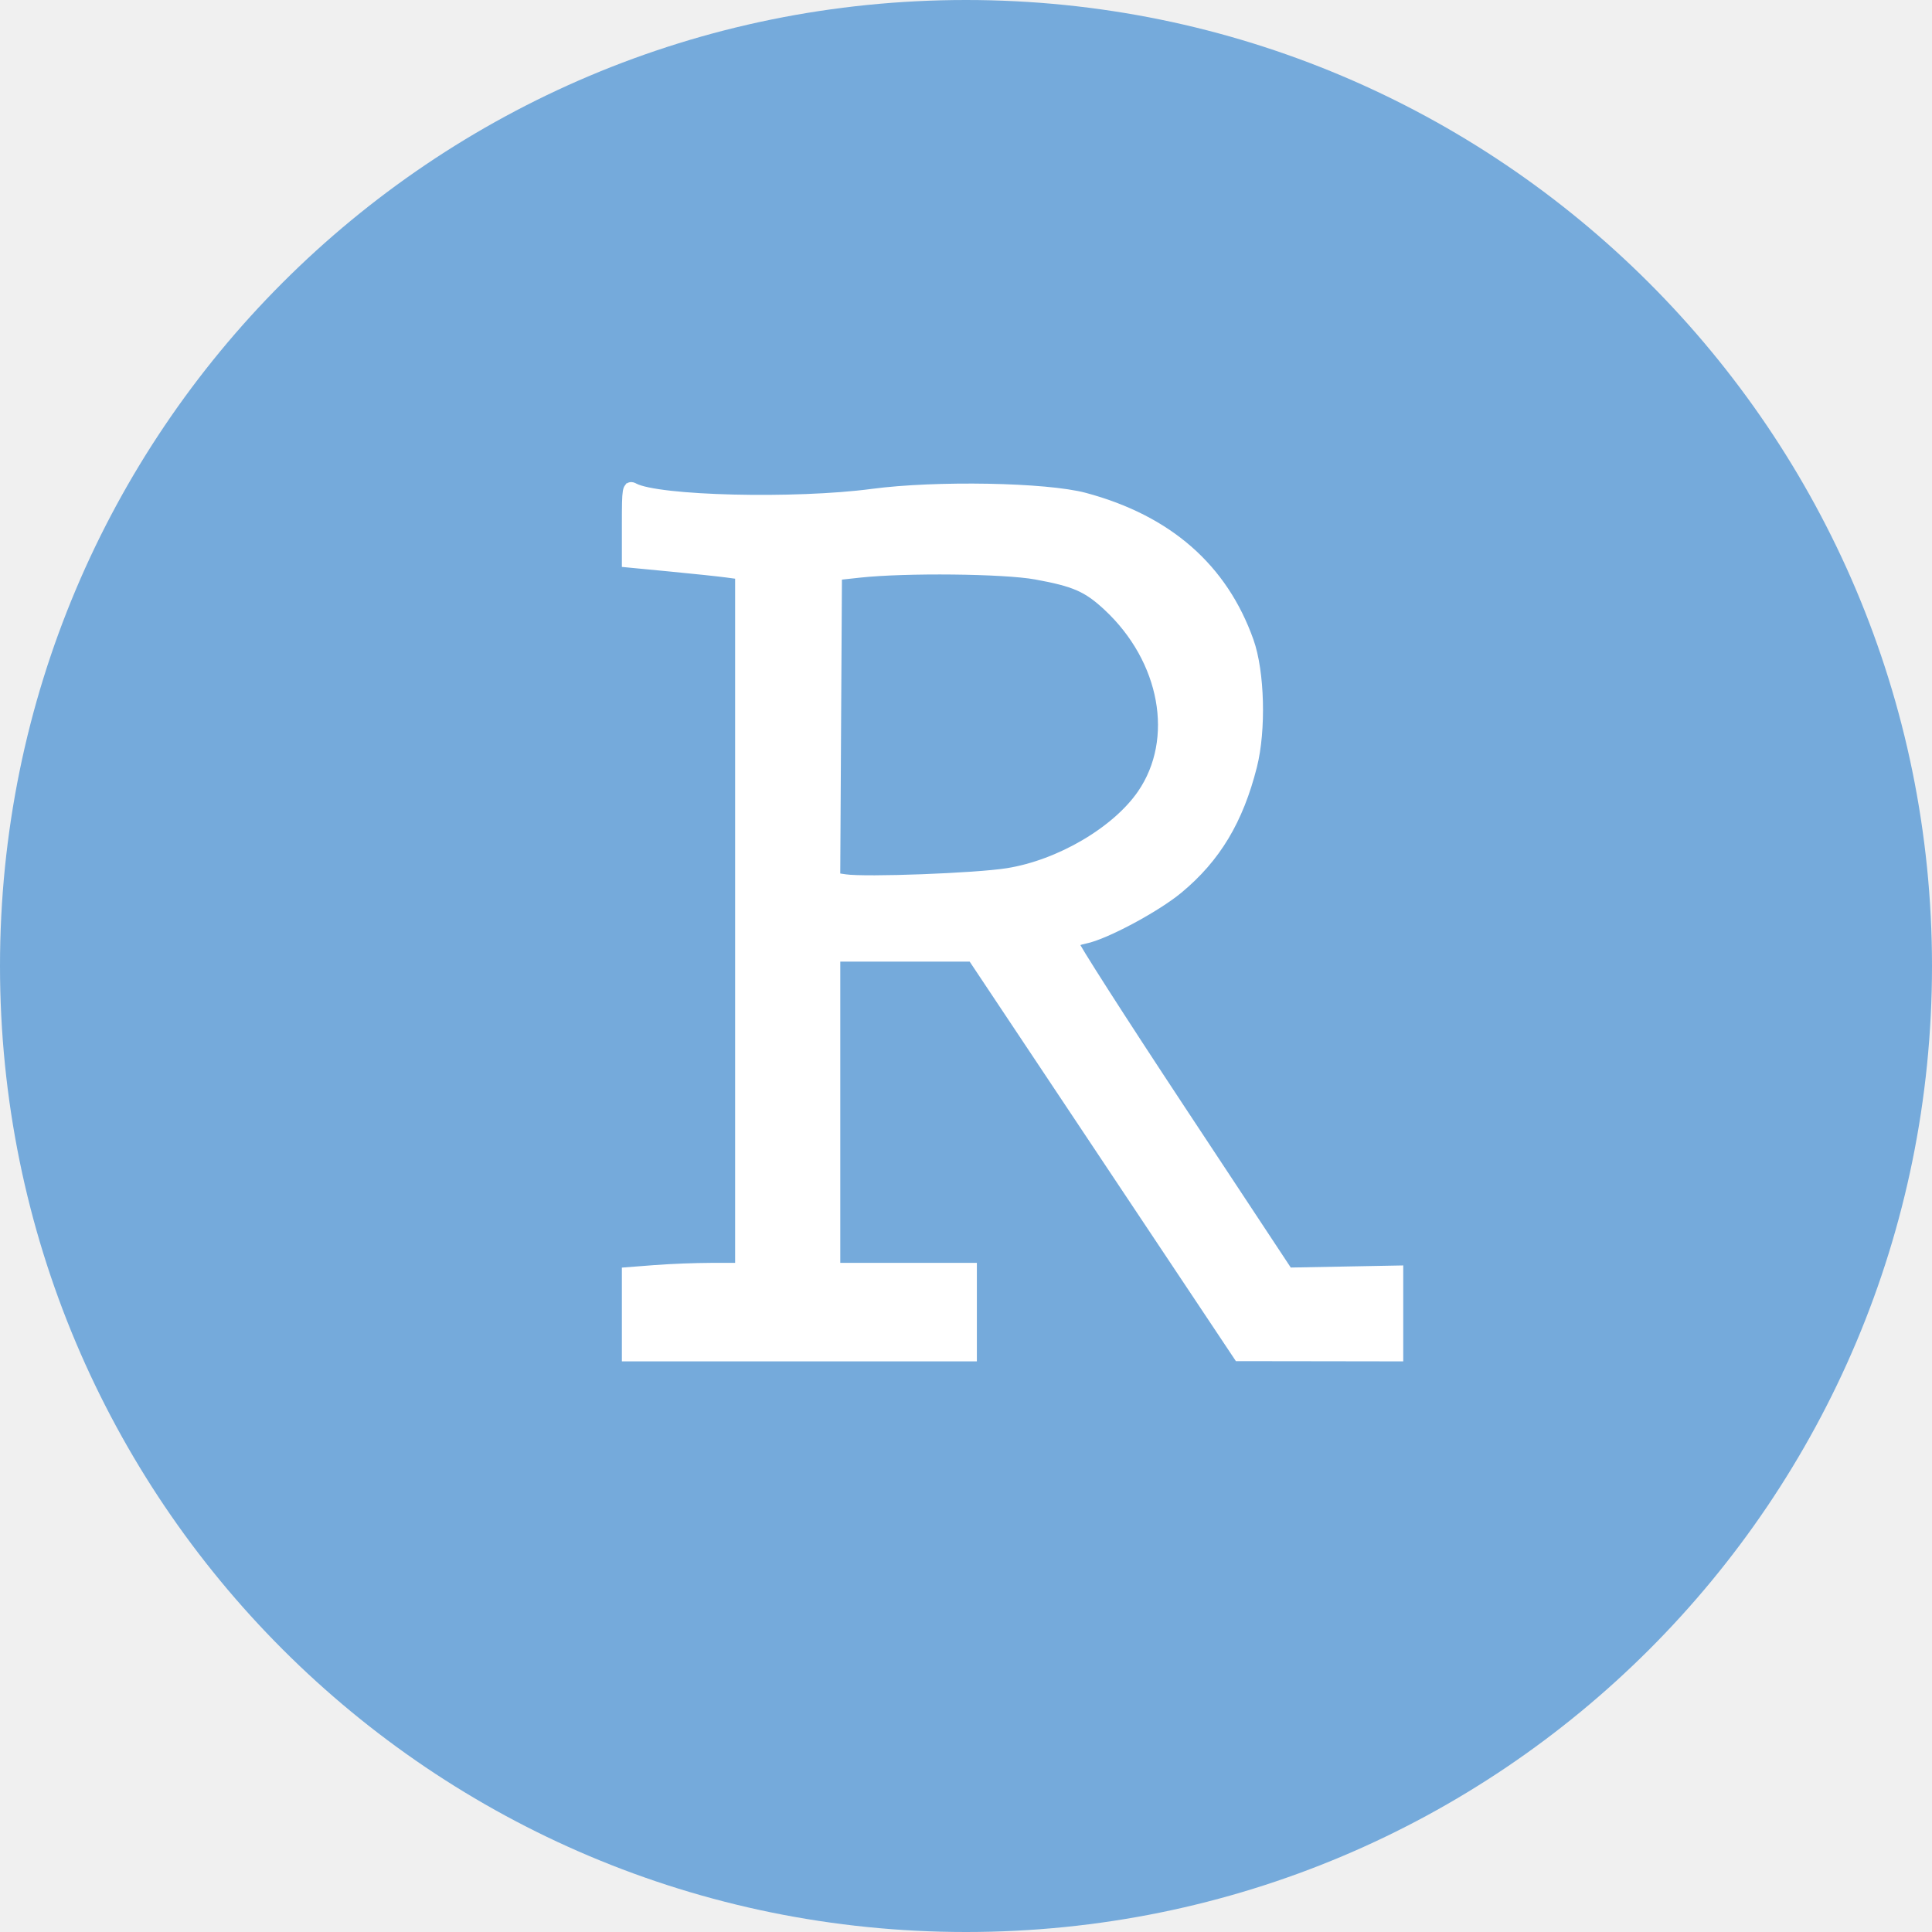
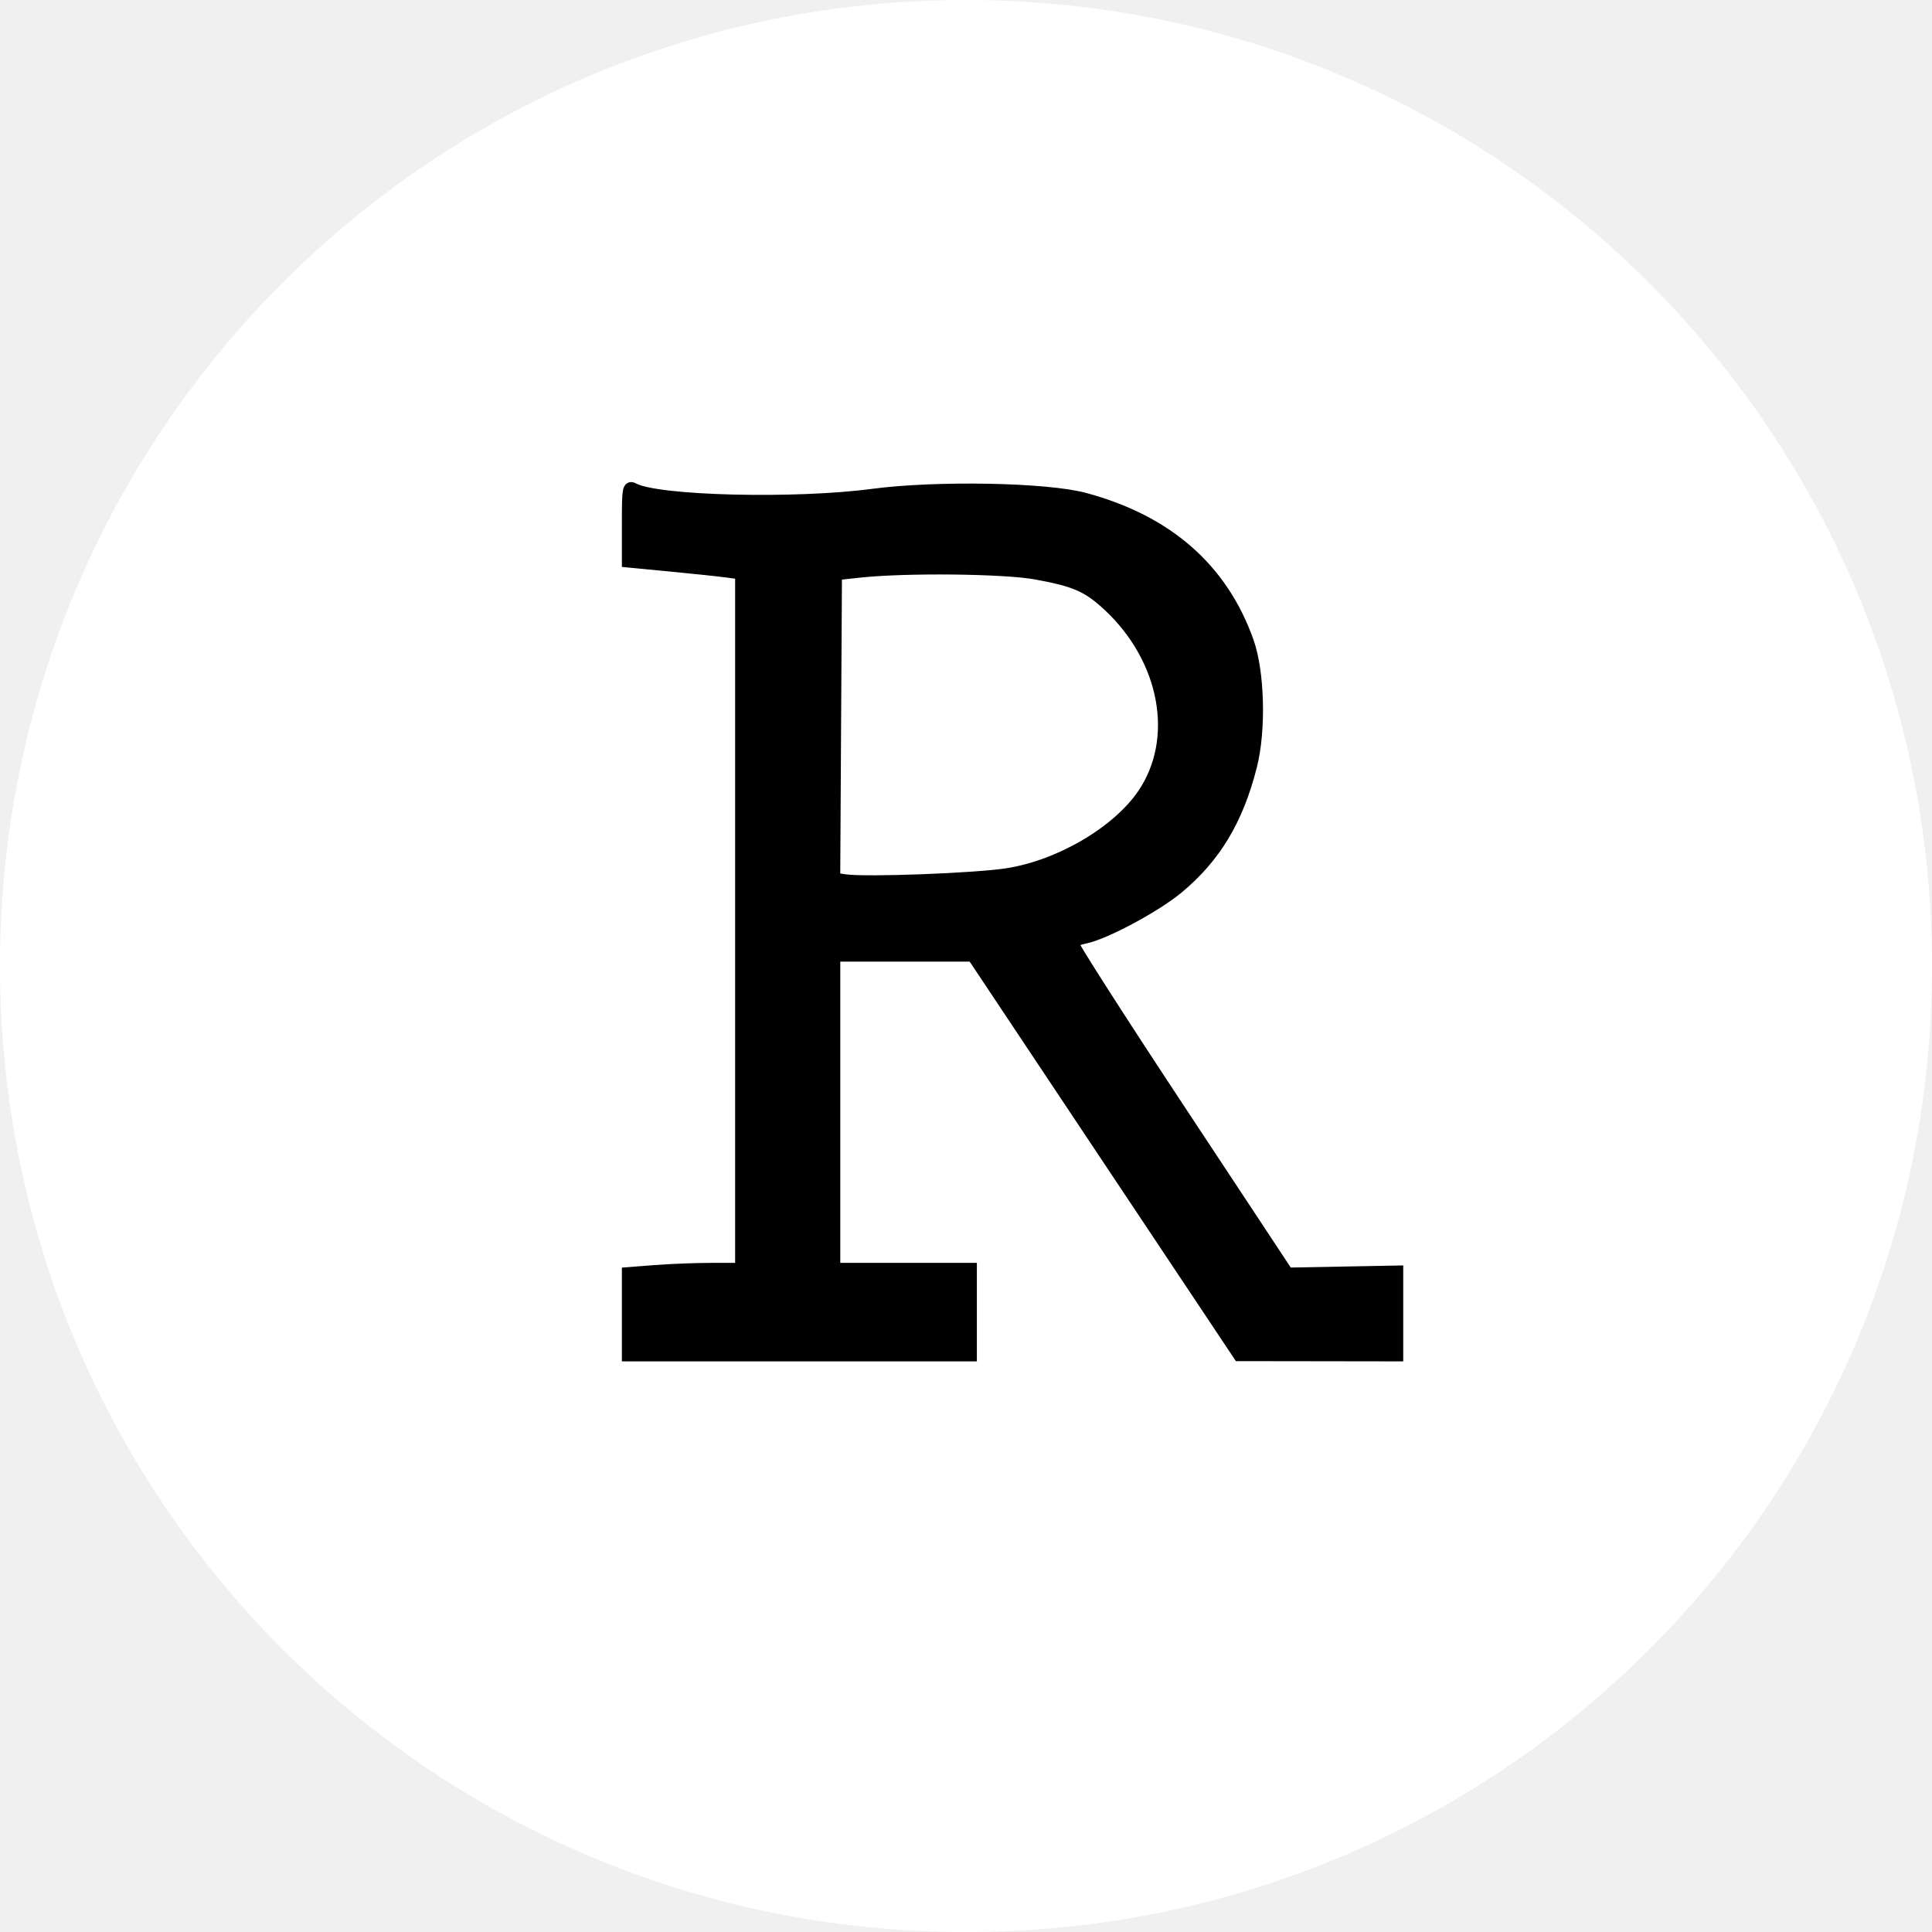
<svg xmlns="http://www.w3.org/2000/svg" viewBox="0 0 128 128">
-   <path fill="#75aadb" d="M71.4 38.8c-1.5-.6-3.9-1-6.9-1.1-4.2-.1-9 .4-9.2.5v20c13.3.6 15.5-1.7 15.5-1.7 11.6-5.9 4.3-16.2.6-17.7z" />
-   <path fill="#75aadb" d="M64 0C28.6 0 0 28.6 0 64s28.6 64 64 64 64-28.6 64-64S99.3 0 64 0zm28.6 89.8H82L64.4 63.5h-9V84h9v5.8H41.5v-5.7l7.6-.1-.1-45.9c-.8-.2-7.5-.8-7.5-.8V32c1 1 7.9 1.2 7.9 1.2 1.6.1 3.9.2 5.2-.1 9.3-1.7 16.4-.4 16.4-.4 14 3.2 14.2 15.8 10.3 22.6-3.5 5.8-10.3 7.2-10.3 7.2l14.4 21.8 7.2-.1v5.6z" />
-   <path d="M41.595 87.073v-2.726l1.82-.141a59.125 59.125 0 013.752-.144h1.931V37.996l-.938-.127c-.516-.07-2.204-.248-3.752-.397l-2.813-.27v-2.51c0-2.332.027-2.495.39-2.3 1.583.847 10.7 1.07 15.83.388 4.202-.558 11.495-.425 14.035.257 5.483 1.472 9.11 4.646 10.824 9.473.717 2.018.817 5.847.216 8.224-.903 3.572-2.39 6.048-4.865 8.101-1.482 1.23-4.847 3.03-6.145 3.29-.397.079-.772.224-.832.321-.06.098 3.123 5.072 7.075 11.054l7.184 10.876 3.633-.068 3.634-.068V89.8l-5.242-.008-5.24-.007-8.82-13.234-8.817-13.234h-9.178V84.061h9.049V89.8H41.595zm25.158-29.162c3.476-.55 7.265-2.774 8.973-5.263 2.511-3.663 1.537-8.99-2.294-12.547-1.357-1.26-2.205-1.63-4.794-2.1-2.124-.386-8.66-.454-11.706-.122l-1.544.168-.058 10.083-.057 10.082.72.106c1.366.2 8.67-.075 10.76-.407z" fill="#fff" stroke="#fff" stroke-width=".788" />
+   <path fill="#ffffff" d="M71.4 38.8c-1.5-.6-3.9-1-6.9-1.1-4.2-.1-9 .4-9.2.5v20c13.3.6 15.5-1.7 15.5-1.7 11.6-5.9 4.3-16.2.6-17.7z" />
+   <path fill="#ffffff" d="M64 0C28.6 0 0 28.6 0 64s28.6 64 64 64 64-28.6 64-64S99.3 0 64 0zm28.6 89.8H82L64.4 63.5h-9V84h9v5.8H41.5v-5.7l7.6-.1-.1-45.9c-.8-.2-7.5-.8-7.5-.8V32c1 1 7.9 1.2 7.9 1.2 1.6.1 3.9.2 5.2-.1 9.3-1.7 16.4-.4 16.4-.4 14 3.2 14.2 15.8 10.3 22.6-3.5 5.8-10.3 7.2-10.3 7.2l14.4 21.8 7.2-.1v5.6z" />
+   <path d="M41.595 87.073v-2.726l1.82-.141a59.125 59.125 0 013.752-.144h1.931V37.996l-.938-.127c-.516-.07-2.204-.248-3.752-.397l-2.813-.27v-2.51c0-2.332.027-2.495.39-2.3 1.583.847 10.7 1.07 15.83.388 4.202-.558 11.495-.425 14.035.257 5.483 1.472 9.11 4.646 10.824 9.473.717 2.018.817 5.847.216 8.224-.903 3.572-2.39 6.048-4.865 8.101-1.482 1.23-4.847 3.03-6.145 3.29-.397.079-.772.224-.832.321-.06.098 3.123 5.072 7.075 11.054l7.184 10.876 3.633-.068 3.634-.068V89.8l-5.242-.008-5.24-.007-8.82-13.234-8.817-13.234h-9.178V84.061h9.049V89.8H41.595zm25.158-29.162c3.476-.55 7.265-2.774 8.973-5.263 2.511-3.663 1.537-8.99-2.294-12.547-1.357-1.26-2.205-1.63-4.794-2.1-2.124-.386-8.66-.454-11.706-.122l-1.544.168-.058 10.083-.057 10.082.72.106c1.366.2 8.67-.075 10.76-.407z" fill="#000000" stroke="#000000" stroke-width=".788" />
</svg>
